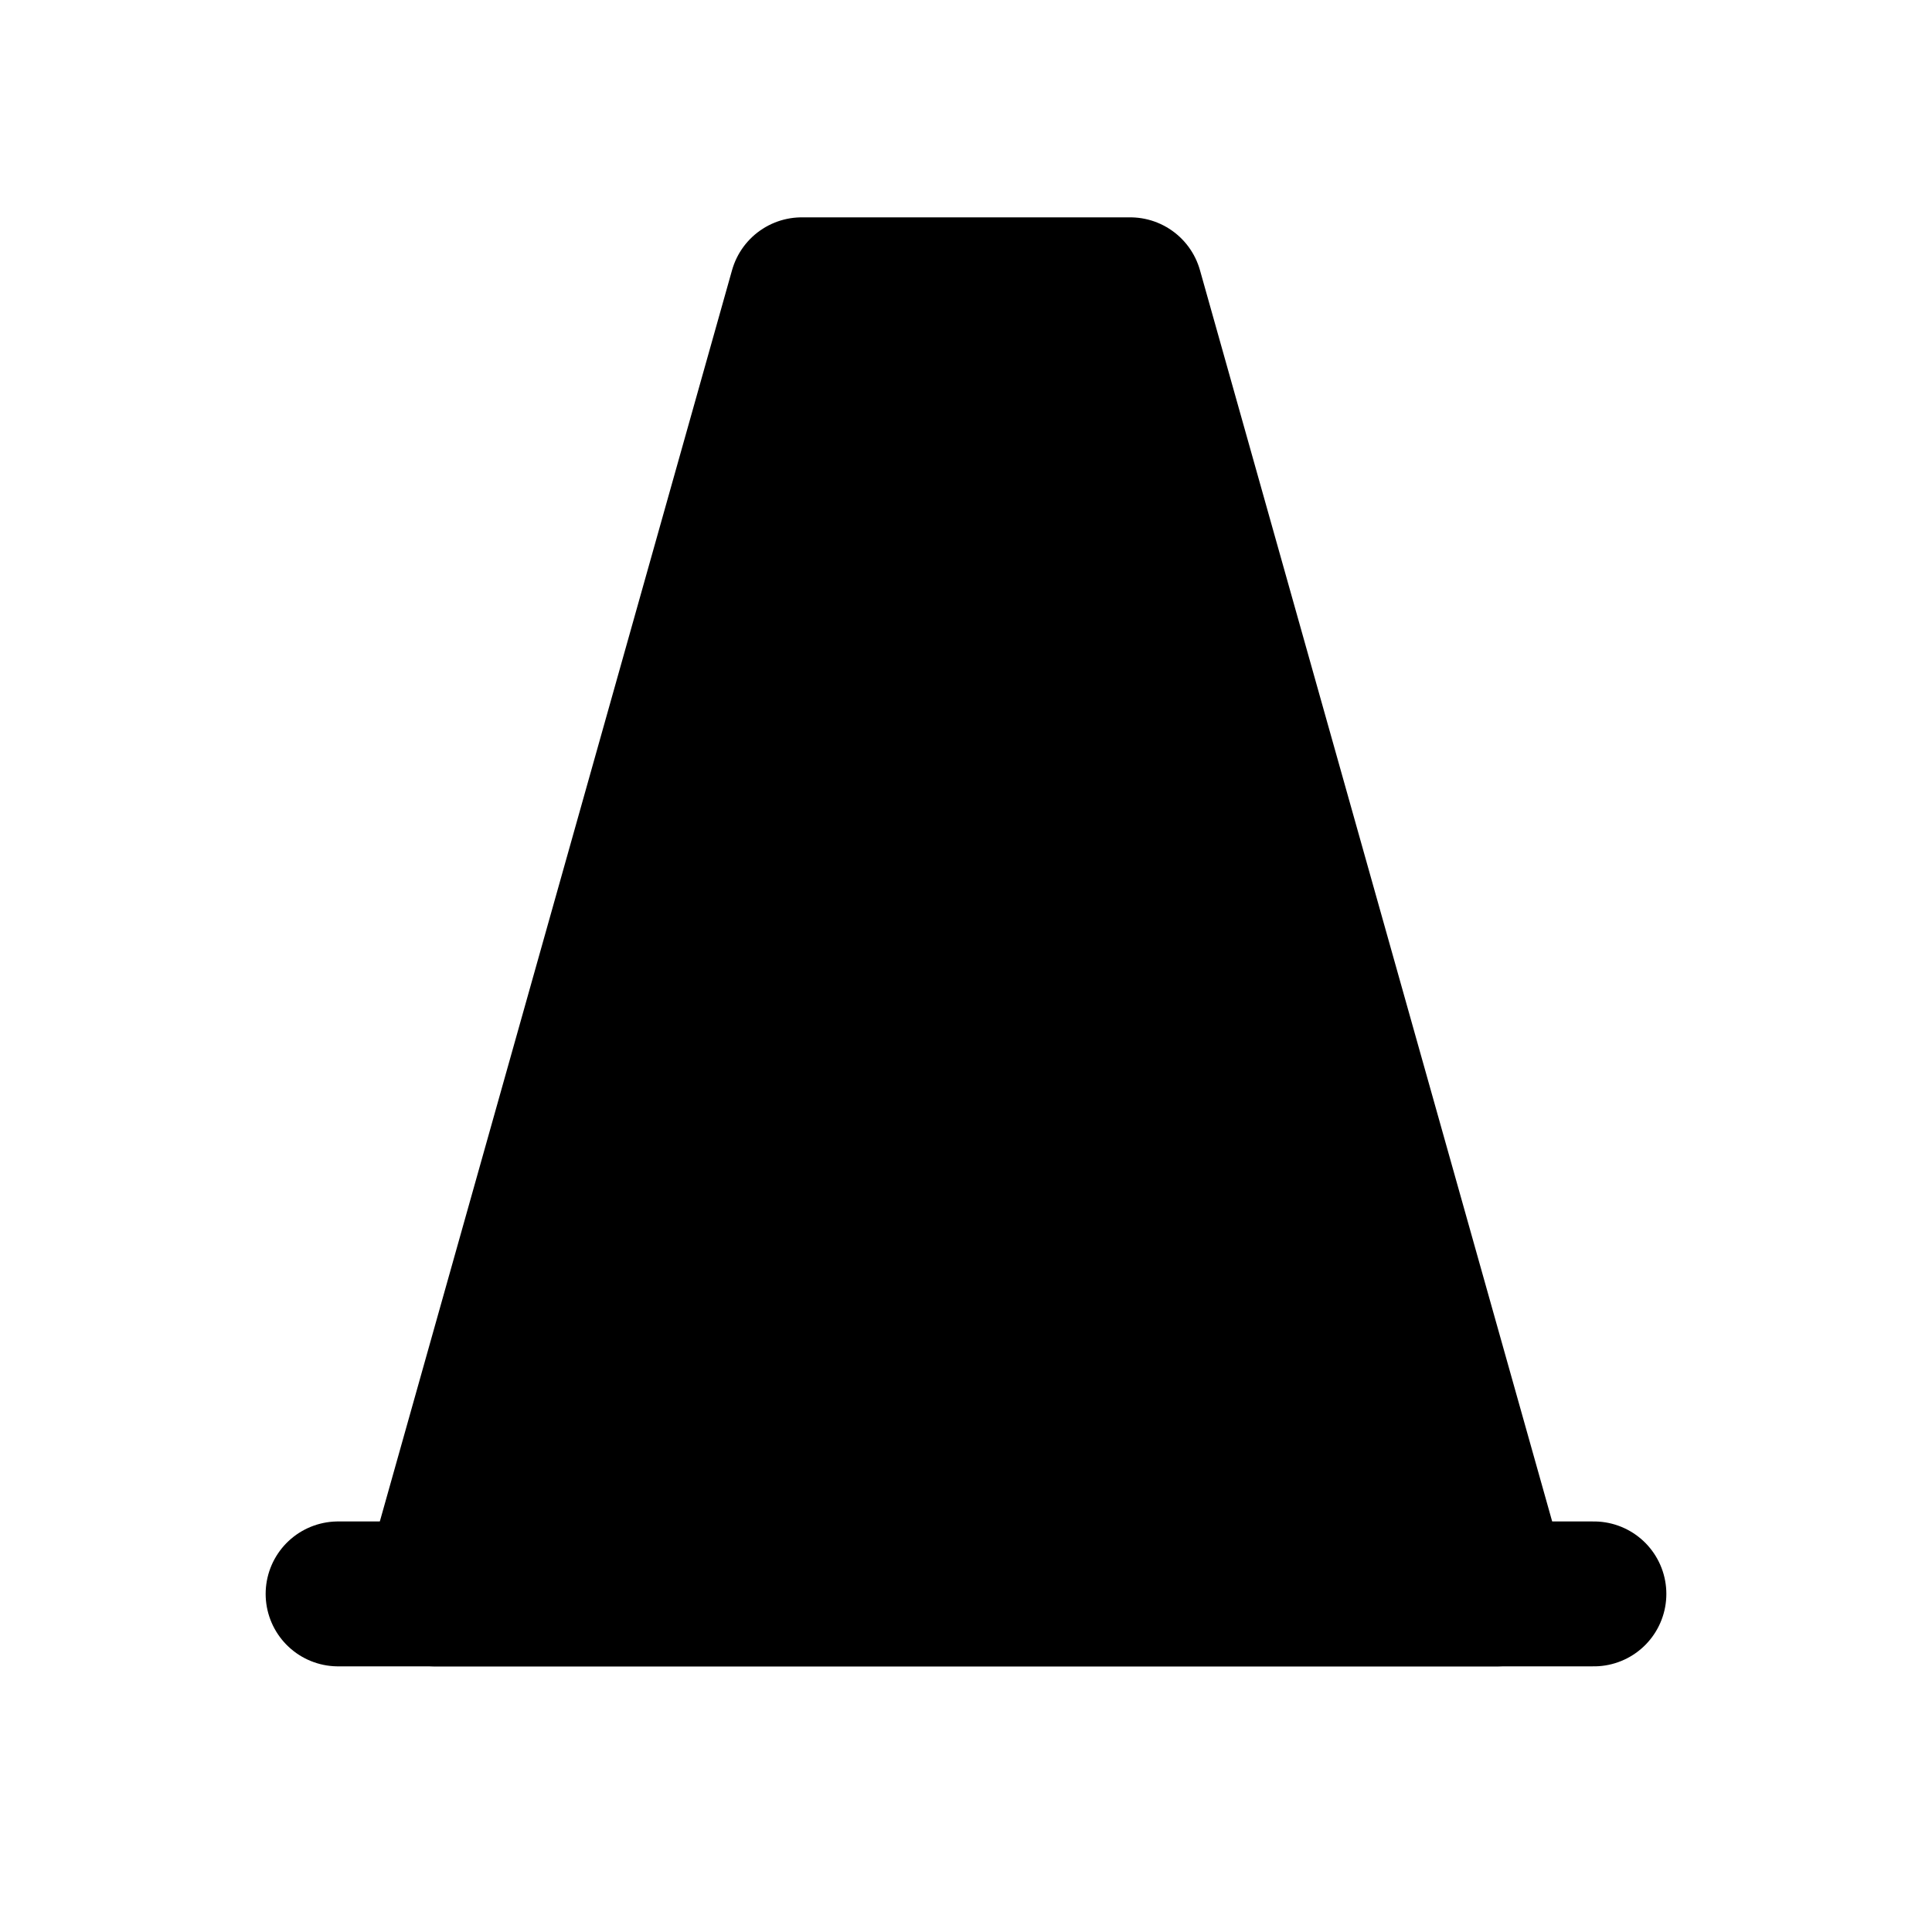
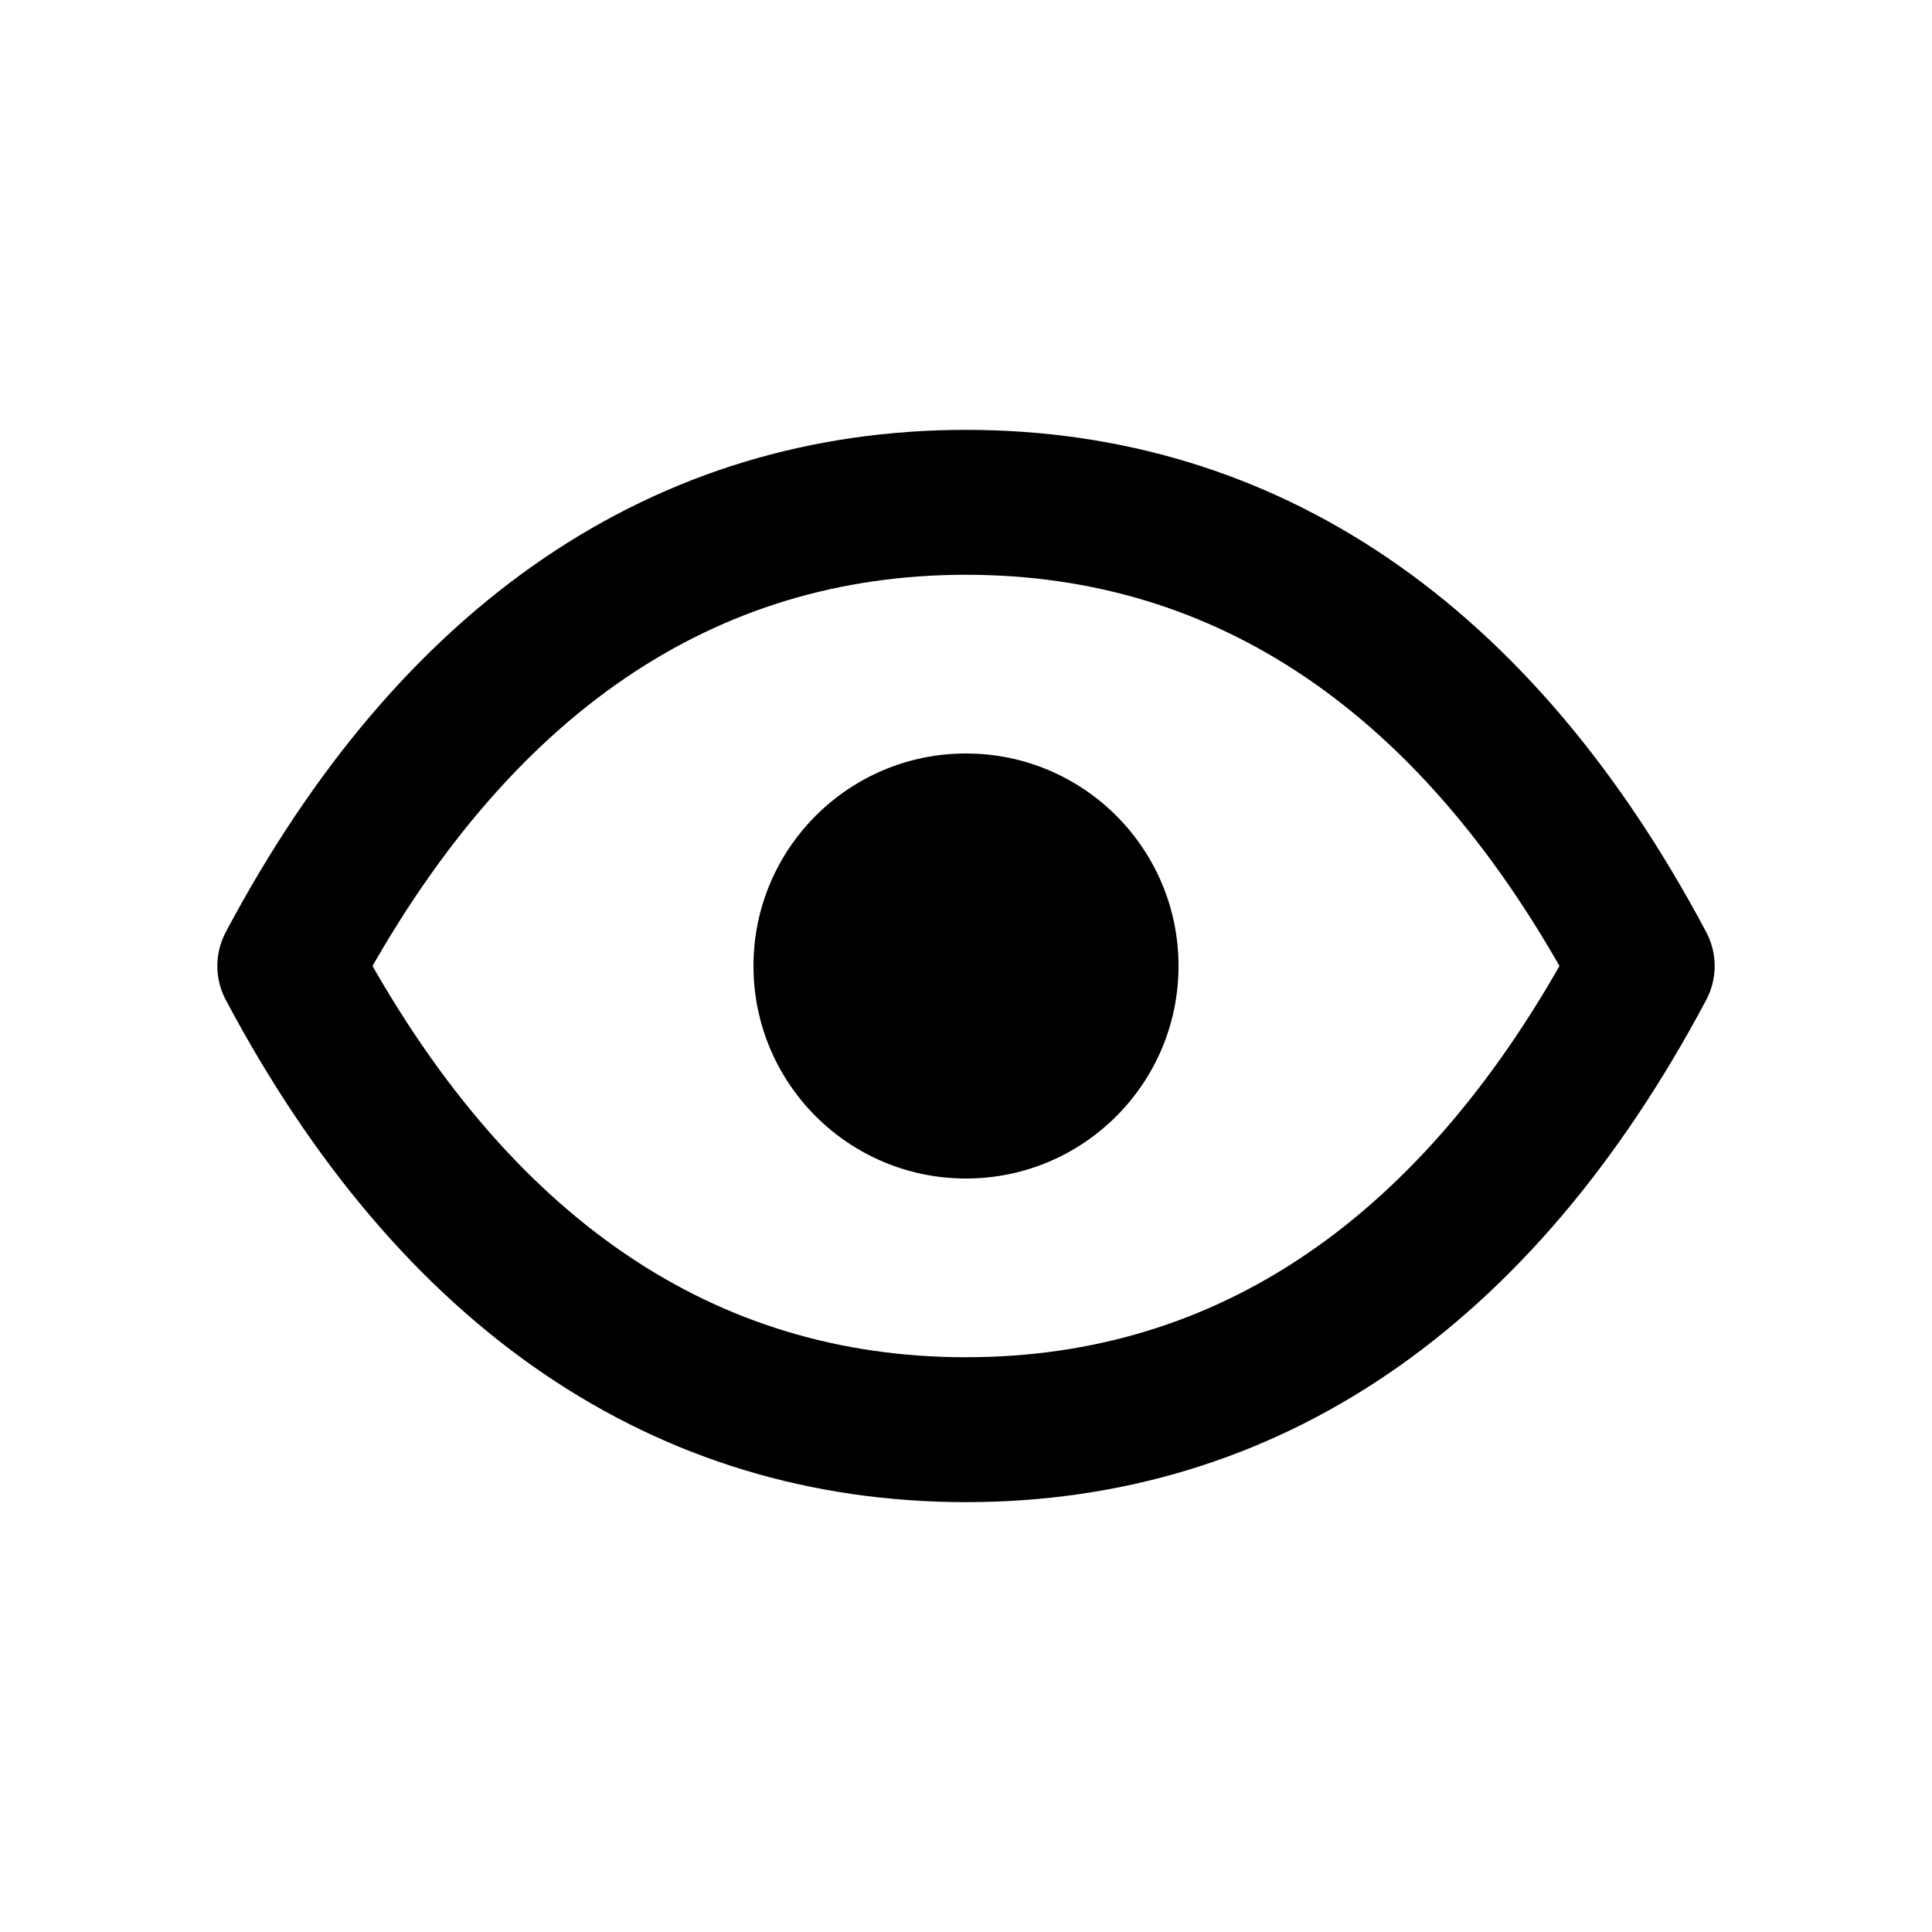
<svg xmlns="http://www.w3.org/2000/svg" viewBox="0 0 20 20" fill="none" stroke="currentColor" stroke-width="1.5" stroke-linecap="round" stroke-linejoin="round">
-   <path fill="currentColor" d="M8.3 3h3.4l3.8 13.5h-11Z" />
-   <path d="M3.5 16.5h13" />
+   <path d="M3 10C4.7 6.8 7.1 5.2 10 5.2S15.3 6.8 17 10C15.3 13.2 12.9 14.8 10 14.8S4.7 13.2 3 10Z" />
+   <circle cx="10" cy="10" r="2.2" fill="currentColor" stroke="none" />
</svg>
